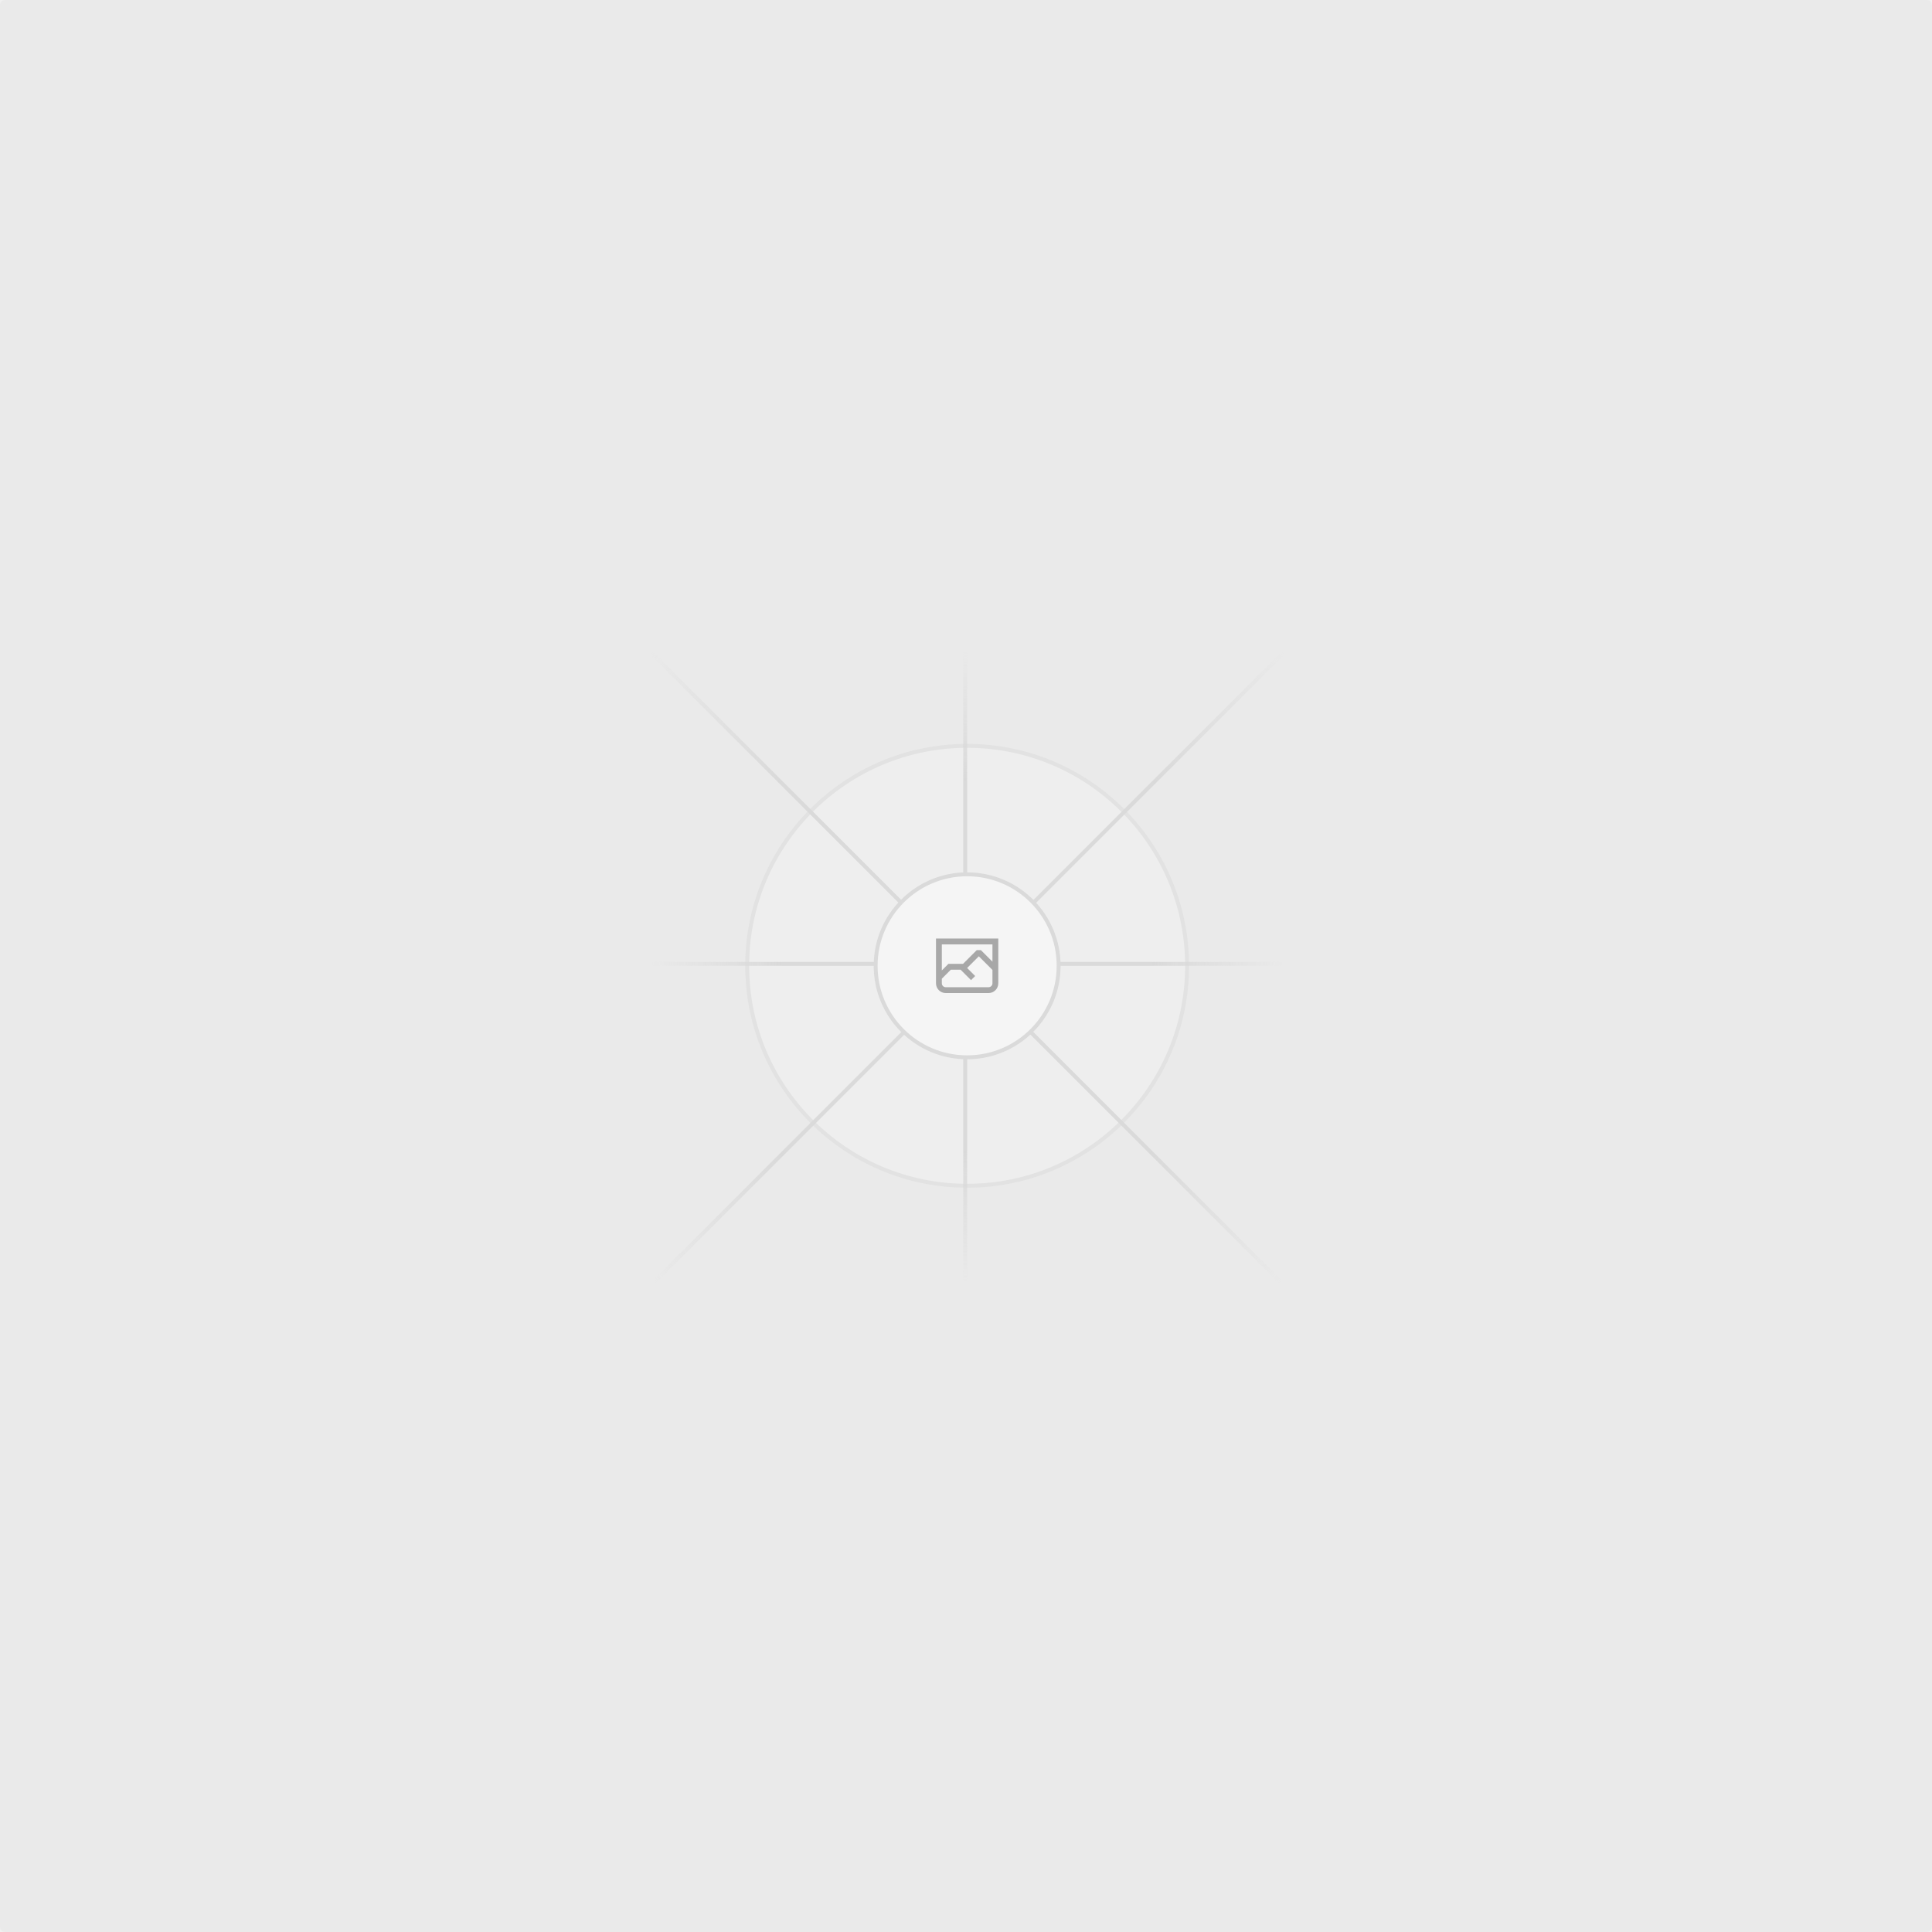
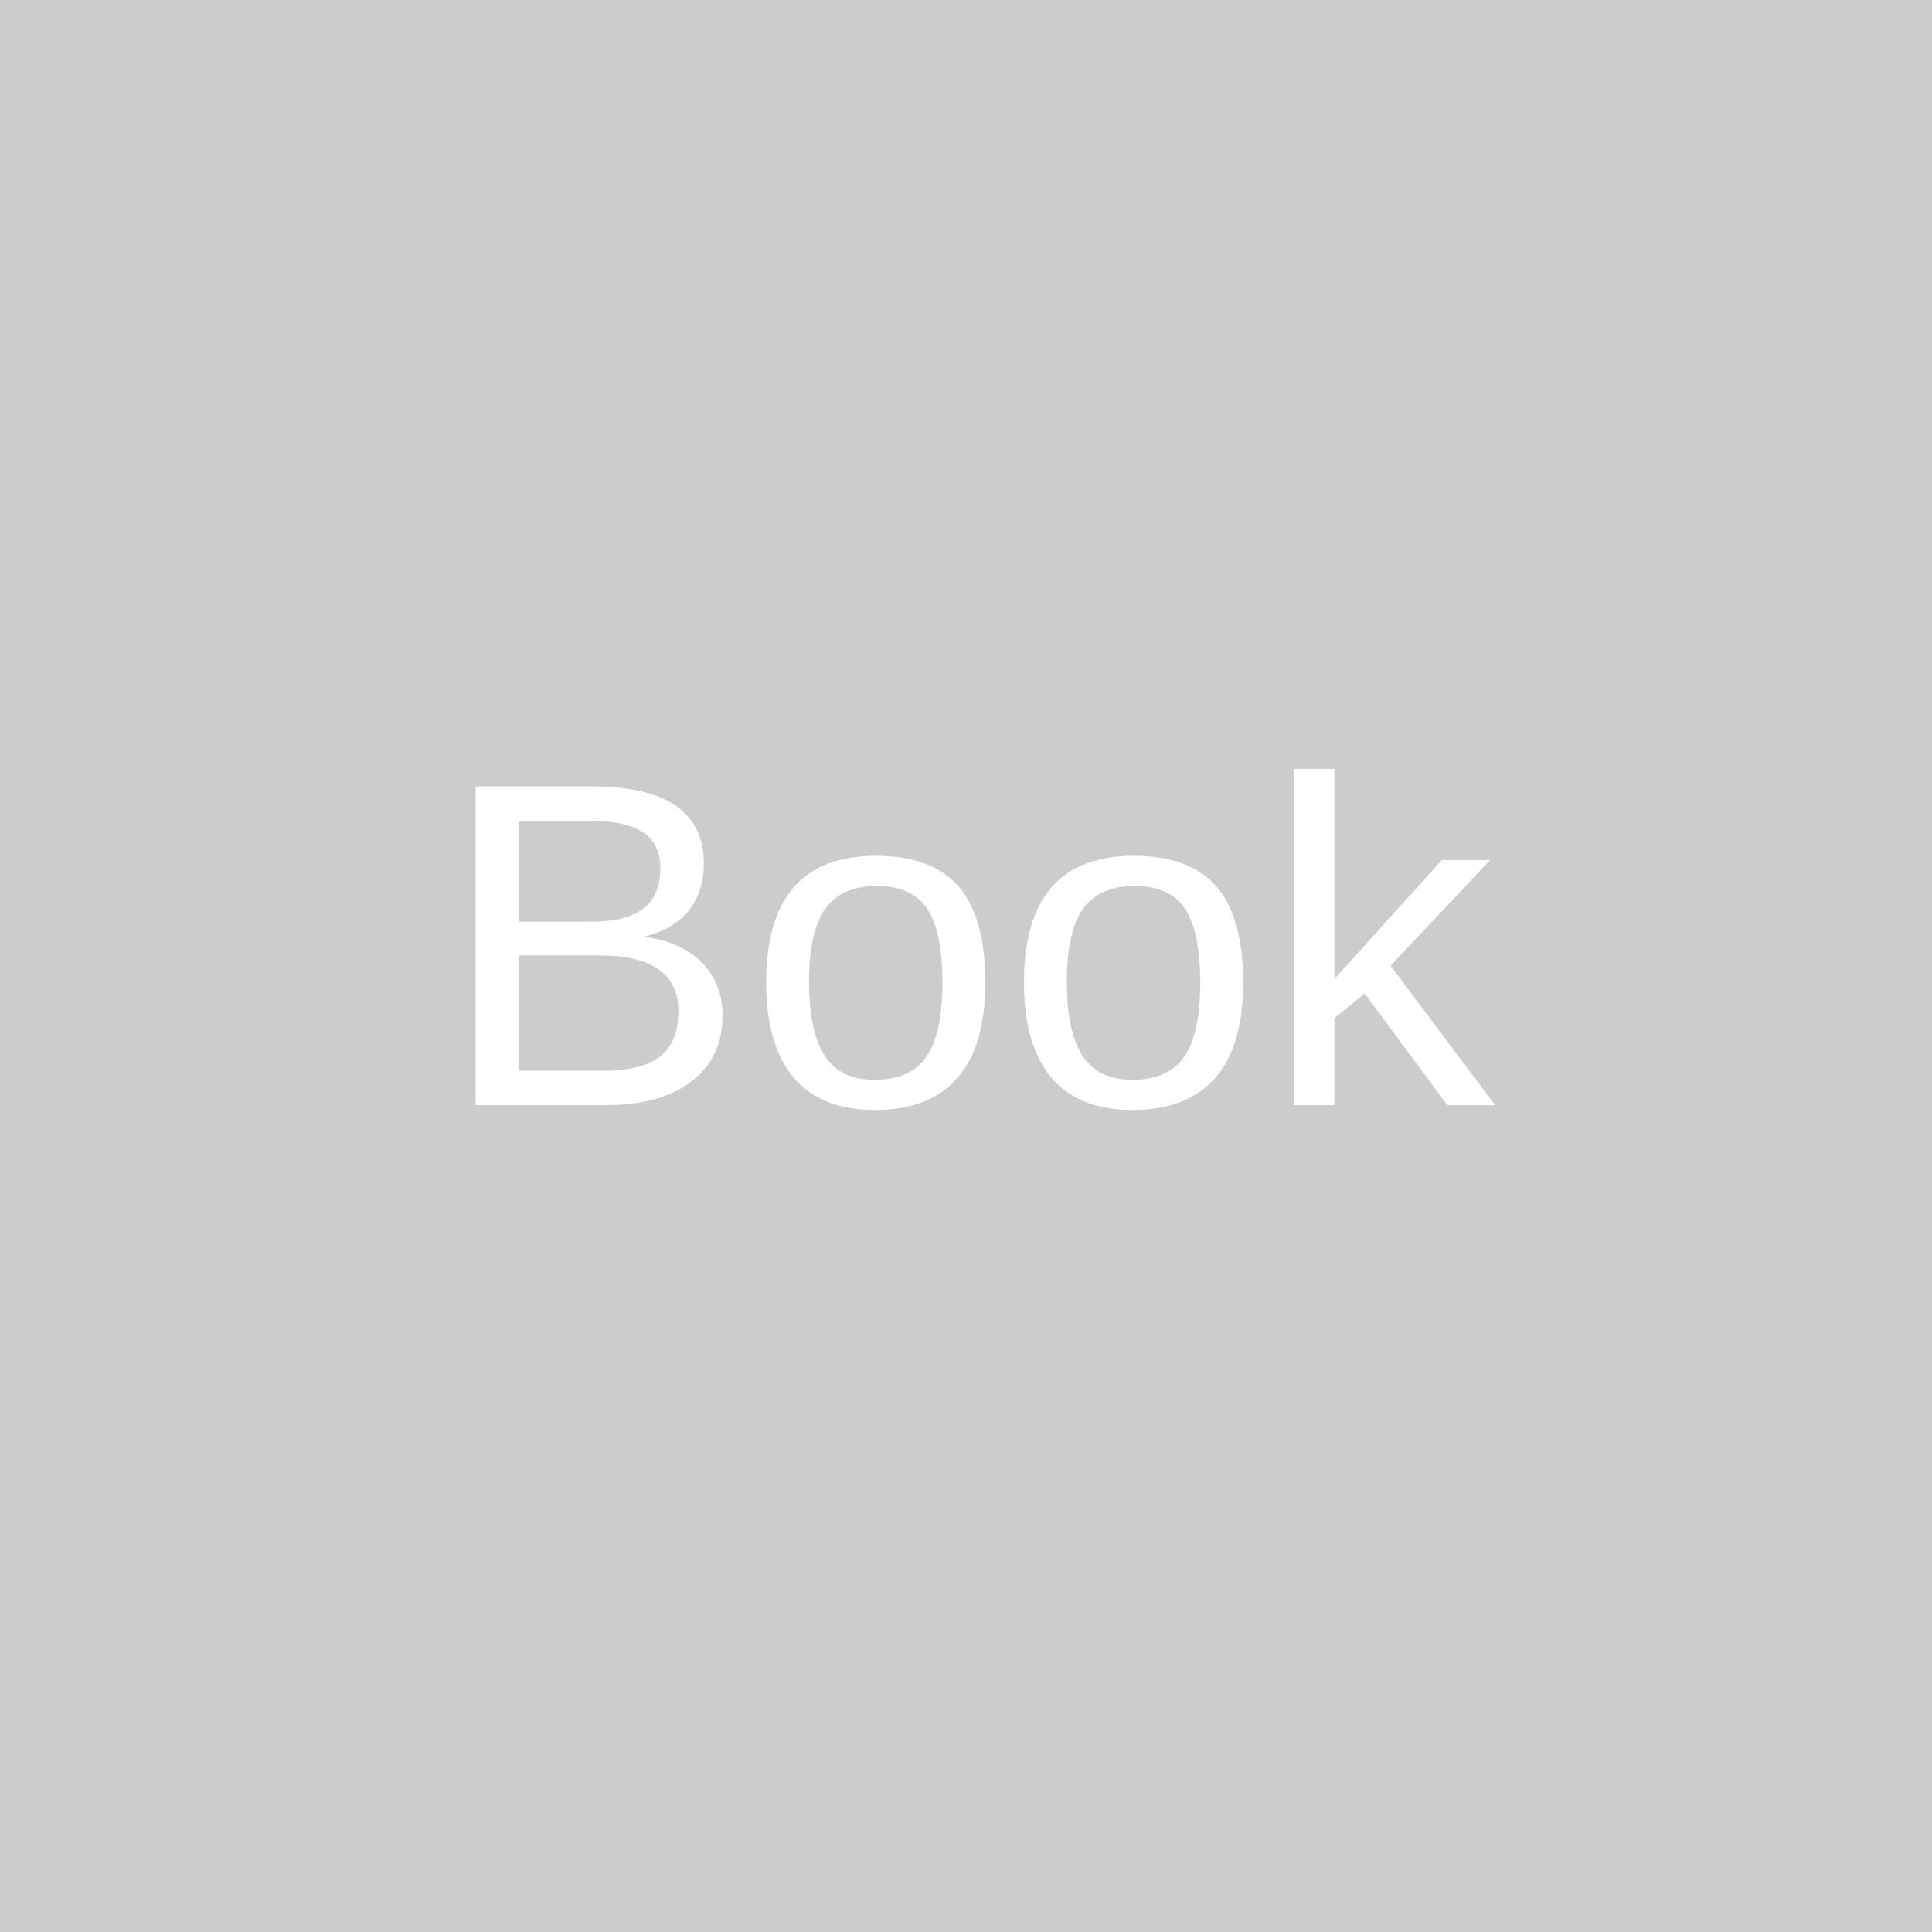
- <svg xmlns="http://www.w3.org/2000/svg" width="1200" height="1200" fill="none">
-   <rect width="1200" height="1200" fill="#EAEAEA" rx="3" />
-   <g opacity=".5">
-     <g opacity=".5">
-       <path fill="#FAFAFA" d="M600.709 736.5c-75.454 0-136.621-61.167-136.621-136.62 0-75.454 61.167-136.621 136.621-136.621 75.453 0 136.62 61.167 136.62 136.621 0 75.453-61.167 136.62-136.62 136.62Z" />
-       <path stroke="#C9C9C9" stroke-width="2.418" d="M600.709 736.5c-75.454 0-136.621-61.167-136.621-136.62 0-75.454 61.167-136.621 136.621-136.621 75.453 0 136.62 61.167 136.62 136.621 0 75.453-61.167 136.62-136.62 136.62Z" />
-     </g>
-     <path stroke="url(#a)" stroke-width="2.418" d="M0-1.209h553.581" transform="scale(1 -1) rotate(45 1163.11 91.165)" />
-     <path stroke="url(#b)" stroke-width="2.418" d="M404.846 598.671h391.726" />
-     <path stroke="url(#c)" stroke-width="2.418" d="M599.5 795.742V404.017" />
-     <path stroke="url(#d)" stroke-width="2.418" d="m795.717 796.597-391.441-391.44" />
-     <path fill="#fff" d="M600.709 656.704c-31.384 0-56.825-25.441-56.825-56.824 0-31.384 25.441-56.825 56.825-56.825 31.383 0 56.824 25.441 56.824 56.825 0 31.383-25.441 56.824-56.824 56.824Z" />
-     <g clip-path="url(#e)">
-       <path fill="#666" fill-rule="evenodd" d="M616.426 586.58h-31.434v16.176l3.553-3.554.531-.531h9.068l.074-.074 8.463-8.463h2.565l7.18 7.181V586.58Zm-15.715 14.654 3.698 3.699 1.283 1.282-2.565 2.565-1.282-1.283-5.2-5.199h-6.066l-5.514 5.514-.073.073v2.876a2.418 2.418 0 0 0 2.418 2.418h26.598a2.418 2.418 0 0 0 2.418-2.418v-8.317l-8.463-8.463-7.181 7.181-.071.072Zm-19.347 5.442v4.085a6.045 6.045 0 0 0 6.046 6.045h26.598a6.044 6.044 0 0 0 6.045-6.045v-7.108l1.356-1.355-1.282-1.283-.074-.073v-17.989h-38.689v23.43l-.146.146.146.147Z" clip-rule="evenodd" />
-     </g>
-     <path stroke="#C9C9C9" stroke-width="2.418" d="M600.709 656.704c-31.384 0-56.825-25.441-56.825-56.824 0-31.384 25.441-56.825 56.825-56.825 31.383 0 56.824 25.441 56.824 56.825 0 31.383-25.441 56.824-56.824 56.824Z" />
-   </g>
-   <defs>
-     <linearGradient id="a" x1="554.061" x2="-.48" y1=".083" y2=".087" gradientUnits="userSpaceOnUse">
-       <stop stop-color="#C9C9C9" stop-opacity="0" />
-       <stop offset=".208" stop-color="#C9C9C9" />
-       <stop offset=".792" stop-color="#C9C9C9" />
-       <stop offset="1" stop-color="#C9C9C9" stop-opacity="0" />
-     </linearGradient>
-     <linearGradient id="b" x1="796.912" x2="404.507" y1="599.963" y2="599.965" gradientUnits="userSpaceOnUse">
-       <stop stop-color="#C9C9C9" stop-opacity="0" />
-       <stop offset=".208" stop-color="#C9C9C9" />
-       <stop offset=".792" stop-color="#C9C9C9" />
-       <stop offset="1" stop-color="#C9C9C9" stop-opacity="0" />
-     </linearGradient>
-     <linearGradient id="c" x1="600.792" x2="600.794" y1="403.677" y2="796.082" gradientUnits="userSpaceOnUse">
-       <stop stop-color="#C9C9C9" stop-opacity="0" />
-       <stop offset=".208" stop-color="#C9C9C9" />
-       <stop offset=".792" stop-color="#C9C9C9" />
-       <stop offset="1" stop-color="#C9C9C9" stop-opacity="0" />
-     </linearGradient>
-     <linearGradient id="d" x1="404.85" x2="796.972" y1="403.903" y2="796.02" gradientUnits="userSpaceOnUse">
-       <stop stop-color="#C9C9C9" stop-opacity="0" />
-       <stop offset=".208" stop-color="#C9C9C9" />
-       <stop offset=".792" stop-color="#C9C9C9" />
-       <stop offset="1" stop-color="#C9C9C9" stop-opacity="0" />
-     </linearGradient>
-     <clipPath id="e">
-       <path fill="#fff" d="M581.364 580.535h38.689v38.689h-38.689z" />
-     </clipPath>
-   </defs>
+ <svg xmlns="http://www.w3.org/2000/svg" width="50" height="50" viewBox="0 0 50 50">
+   <rect width="50" height="50" fill="#cccccc" />
+   <text x="50%" y="50%" font-family="Arial, sans-serif" font-size="12" fill="#ffffff" text-anchor="middle" dy=".3em">Book</text>
</svg>
